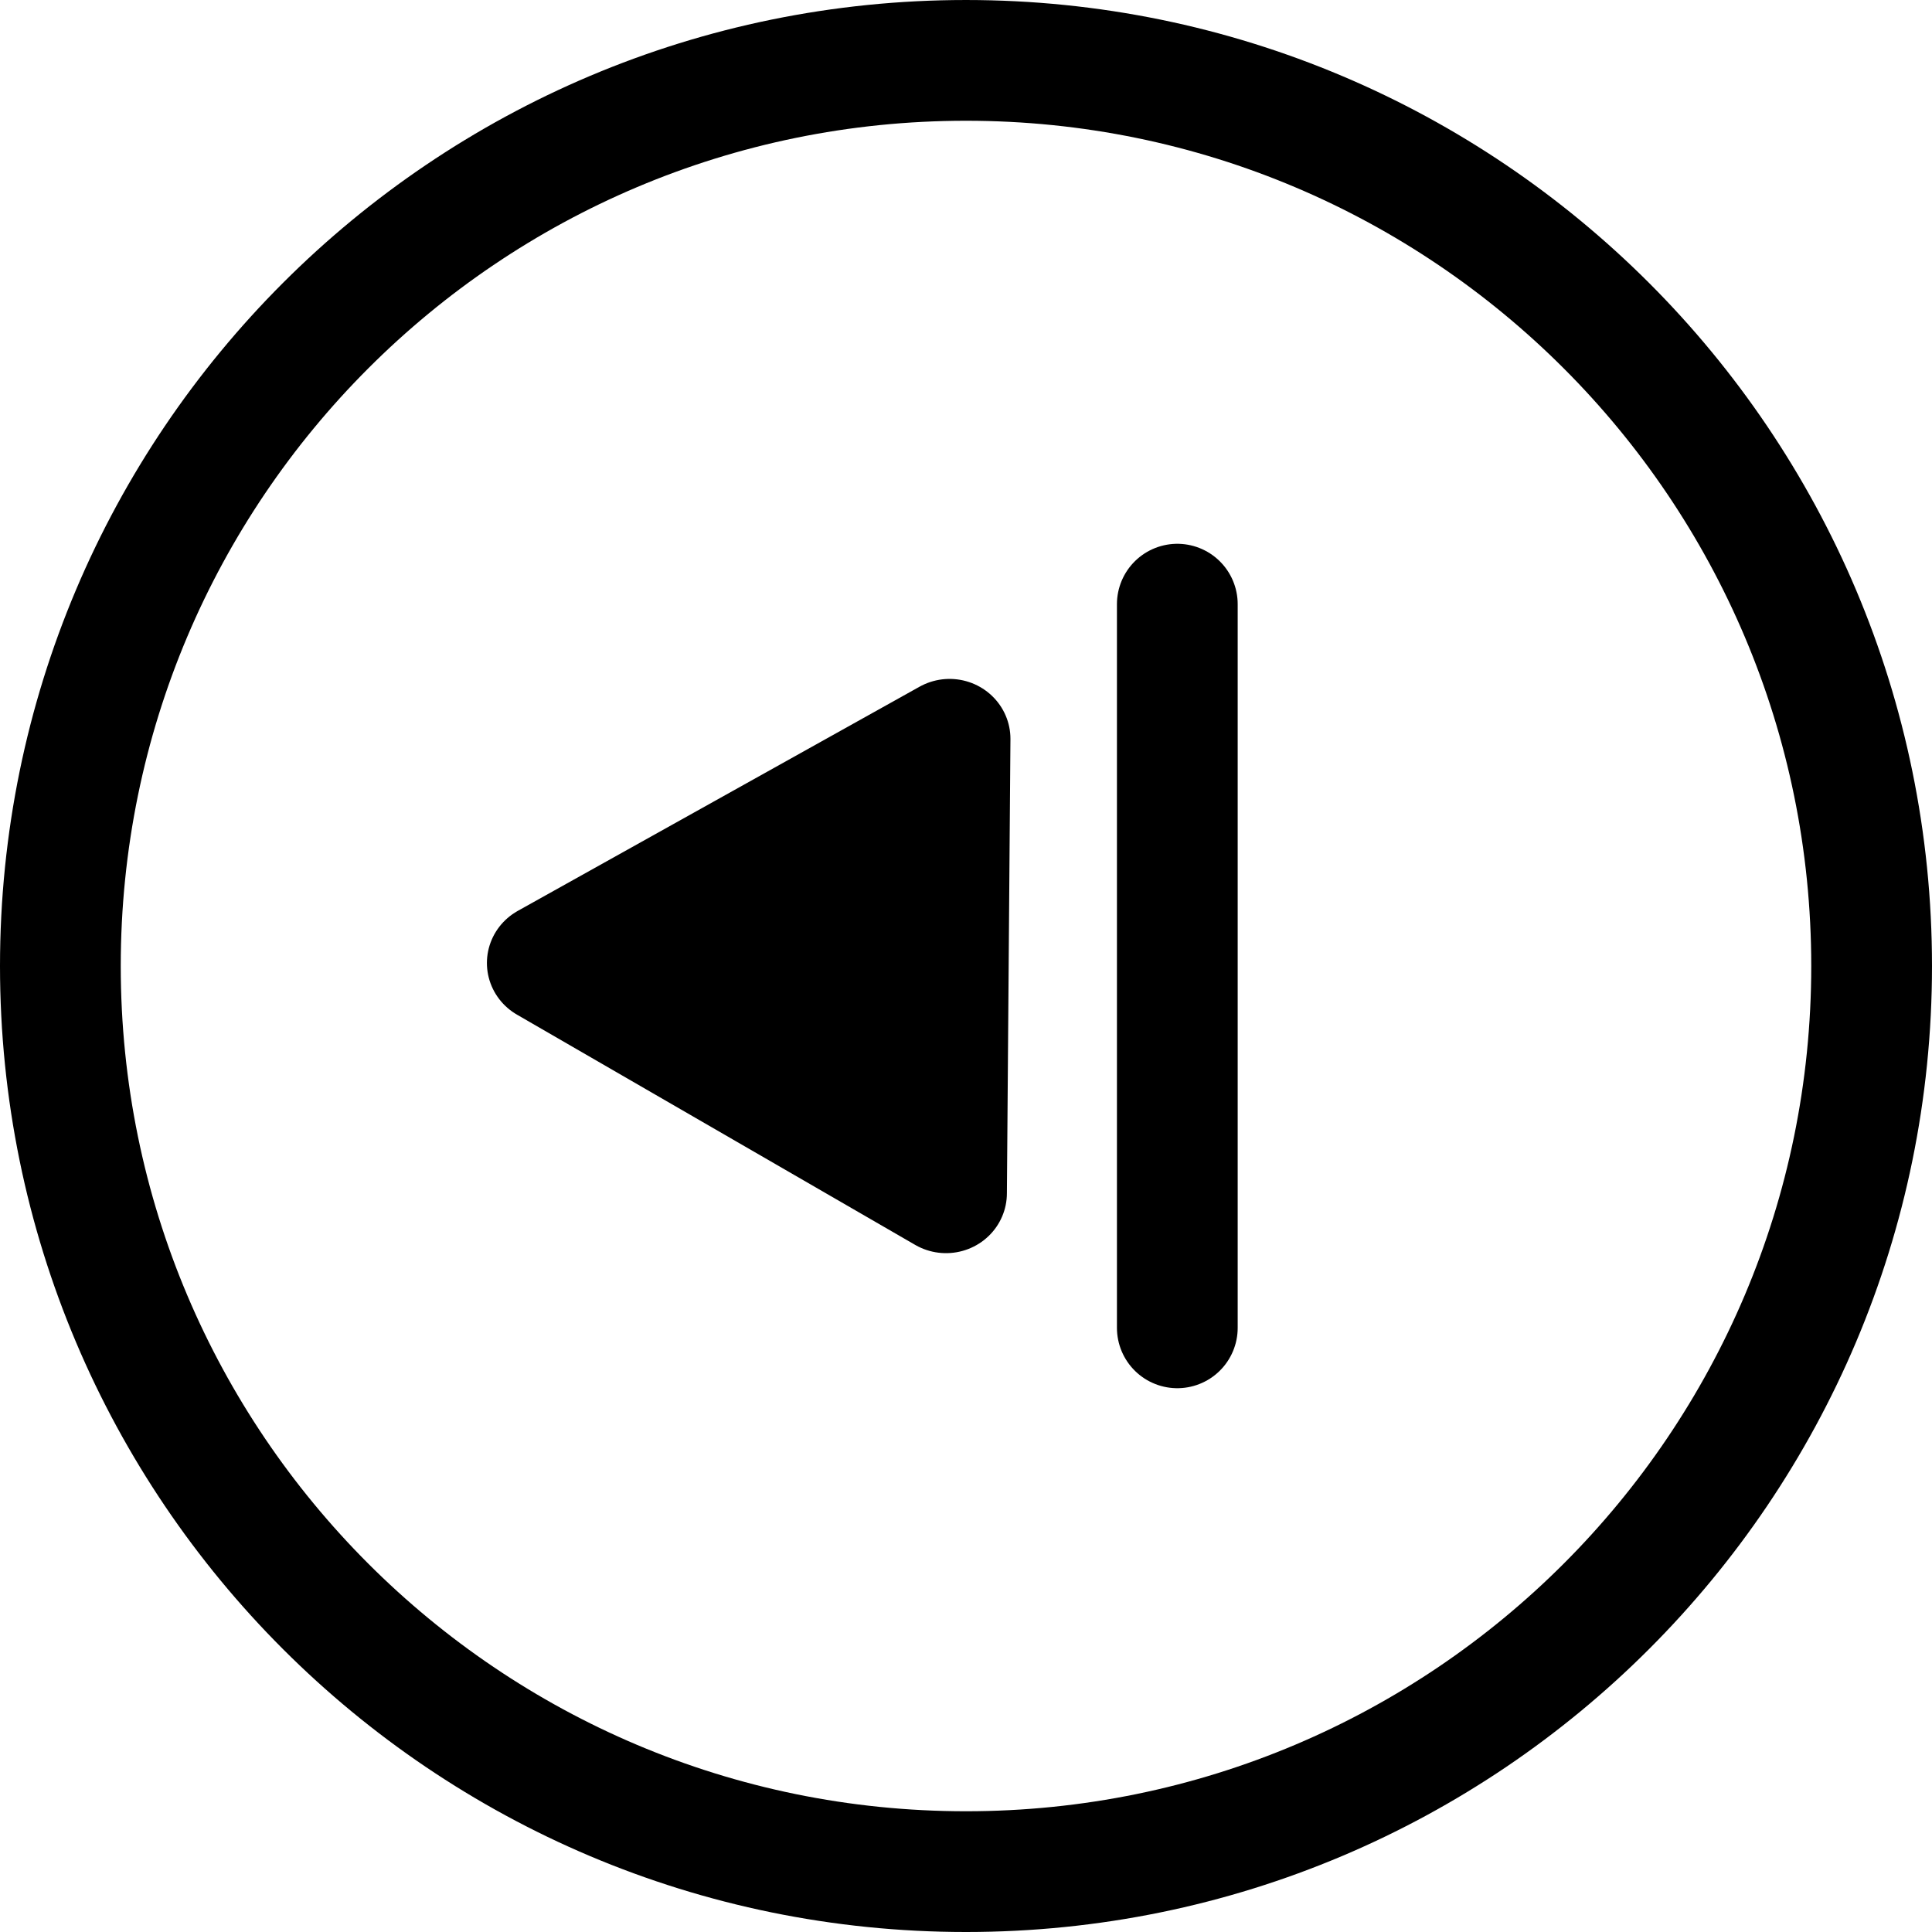
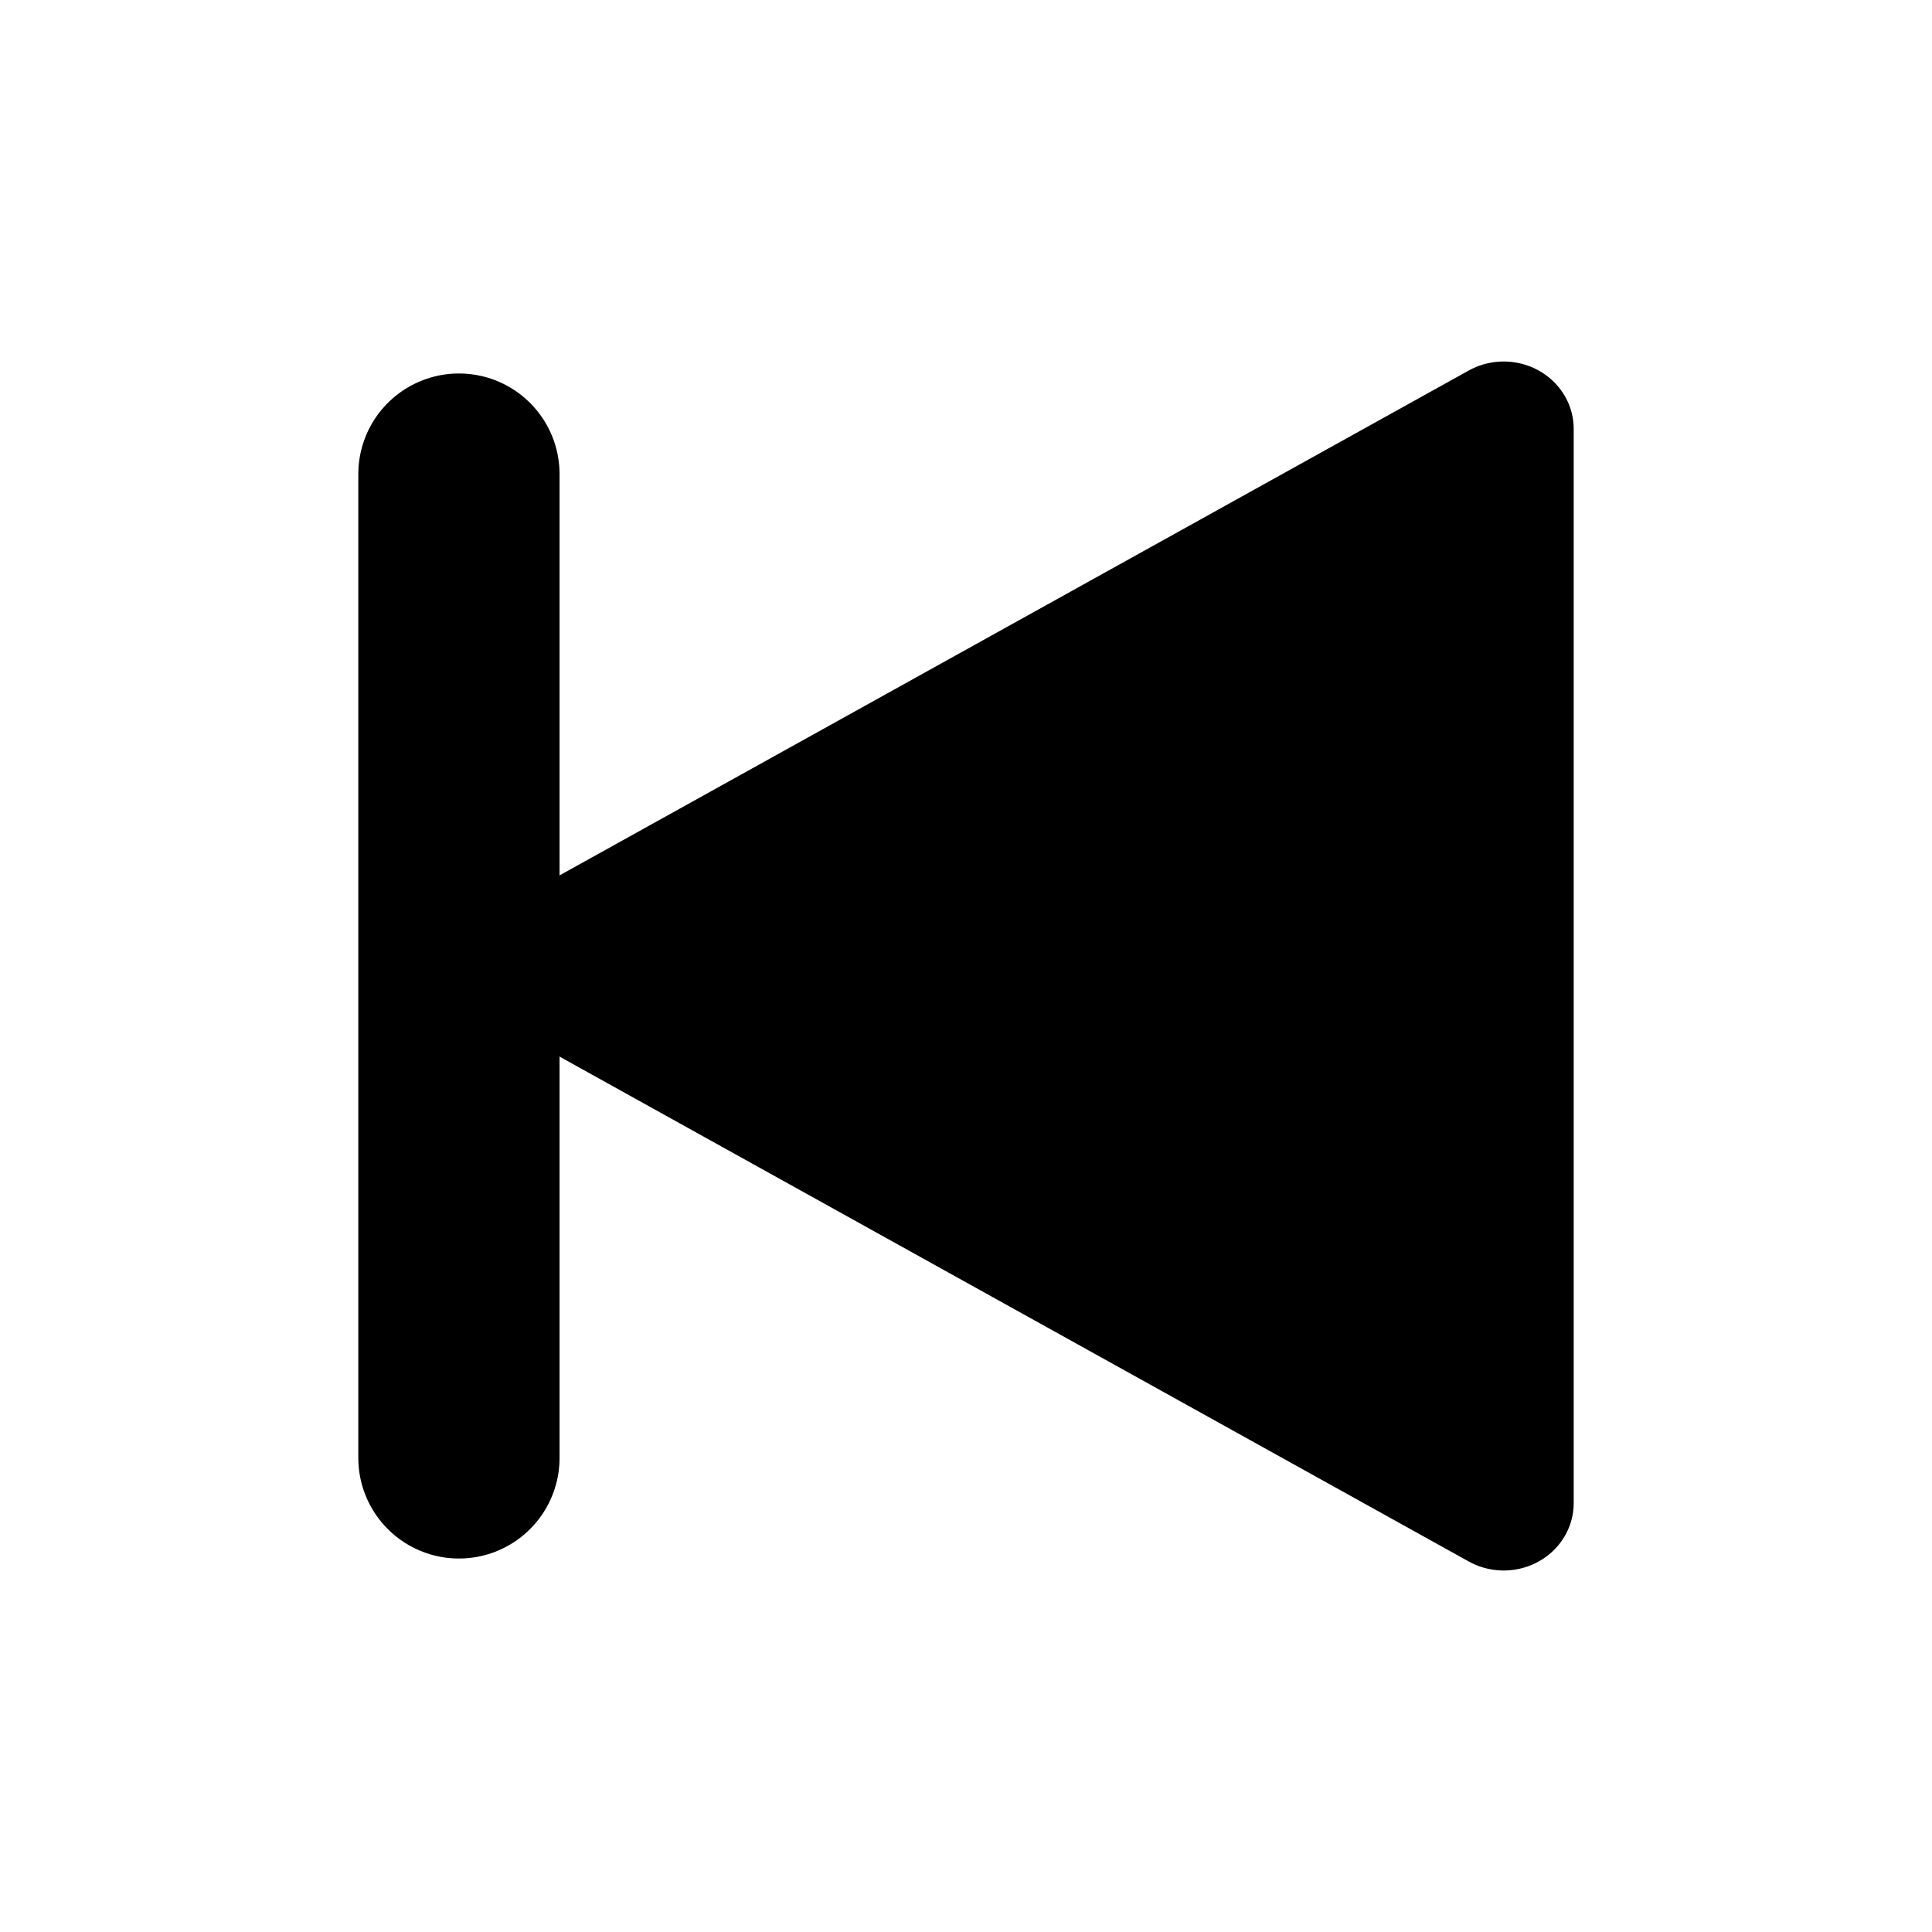
- <svg xmlns="http://www.w3.org/2000/svg" width="32" height="32" viewBox="0 0 32 32" id="svg2" version="1.1">
-   <defs id="defs4" />
-   <g id="layer1" transform="translate(0,-1020.362)">
-     <circle transform="scale(1,-1)" r="15" cy="-1036.362" cx="16" id="circle4771" style="fill:none;fill-opacity:1;stroke:#000000;stroke-width:2;stroke-miterlimit:4;stroke-dasharray:none;stroke-opacity:1" />
-     <path style="fill:#000000;fill-opacity:1;stroke:#000000;stroke-width:3.158;stroke-linecap:butt;stroke-linejoin:round;stroke-miterlimit:4;stroke-dasharray:none;stroke-opacity:1" id="path4775" d="m -67.905,-1036.269 10.331,-6.071 0.092,11.982 z" transform="matrix(0.6384864,0,0,-0.6282142,52.42939,385.3134)" />
-     <path style="fill:none;fill-rule:evenodd;stroke:#000000;stroke-width:2;stroke-linecap:round;stroke-linejoin:miter;stroke-miterlimit:4;stroke-dasharray:none;stroke-opacity:1" d="m 19.5,1042.355 0,-11.986" id="path4779" />
+ <svg xmlns="http://www.w3.org/2000/svg" width="48px" height="48px" id="svg4337" version="1.1">
+   <defs id="defs4339" />
+   <g id="layer1">
+     <g id="g4358" transform="translate(1.049031,-3.7218967e-7)" style="fill:#000000;fill-opacity:1;stroke:#000000;stroke-opacity:1">
+       <path transform="matrix(-0.5342284,0,0,0.5138384,39.58472,11.34673)" d="m 6.13,50.598 -1e-7,-51.946 L 51.116,24.625 Z" id="path4204" style="opacity:1;fill:#000000;fill-opacity:1;stroke:#000000;stroke-width:6.51;stroke-linecap:round;stroke-linejoin:round;stroke-miterlimit:4;stroke-dasharray:none;stroke-opacity:1" />
+       <path id="path4356" d="m 10.353,36.221 0,-24.442" style="fill:#000000;fill-rule:evenodd;stroke:#000000;stroke-width:5;stroke-linecap:round;stroke-linejoin:miter;stroke-miterlimit:4;stroke-dasharray:none;stroke-opacity:1;fill-opacity:1" />
+     </g>
  </g>
</svg>
